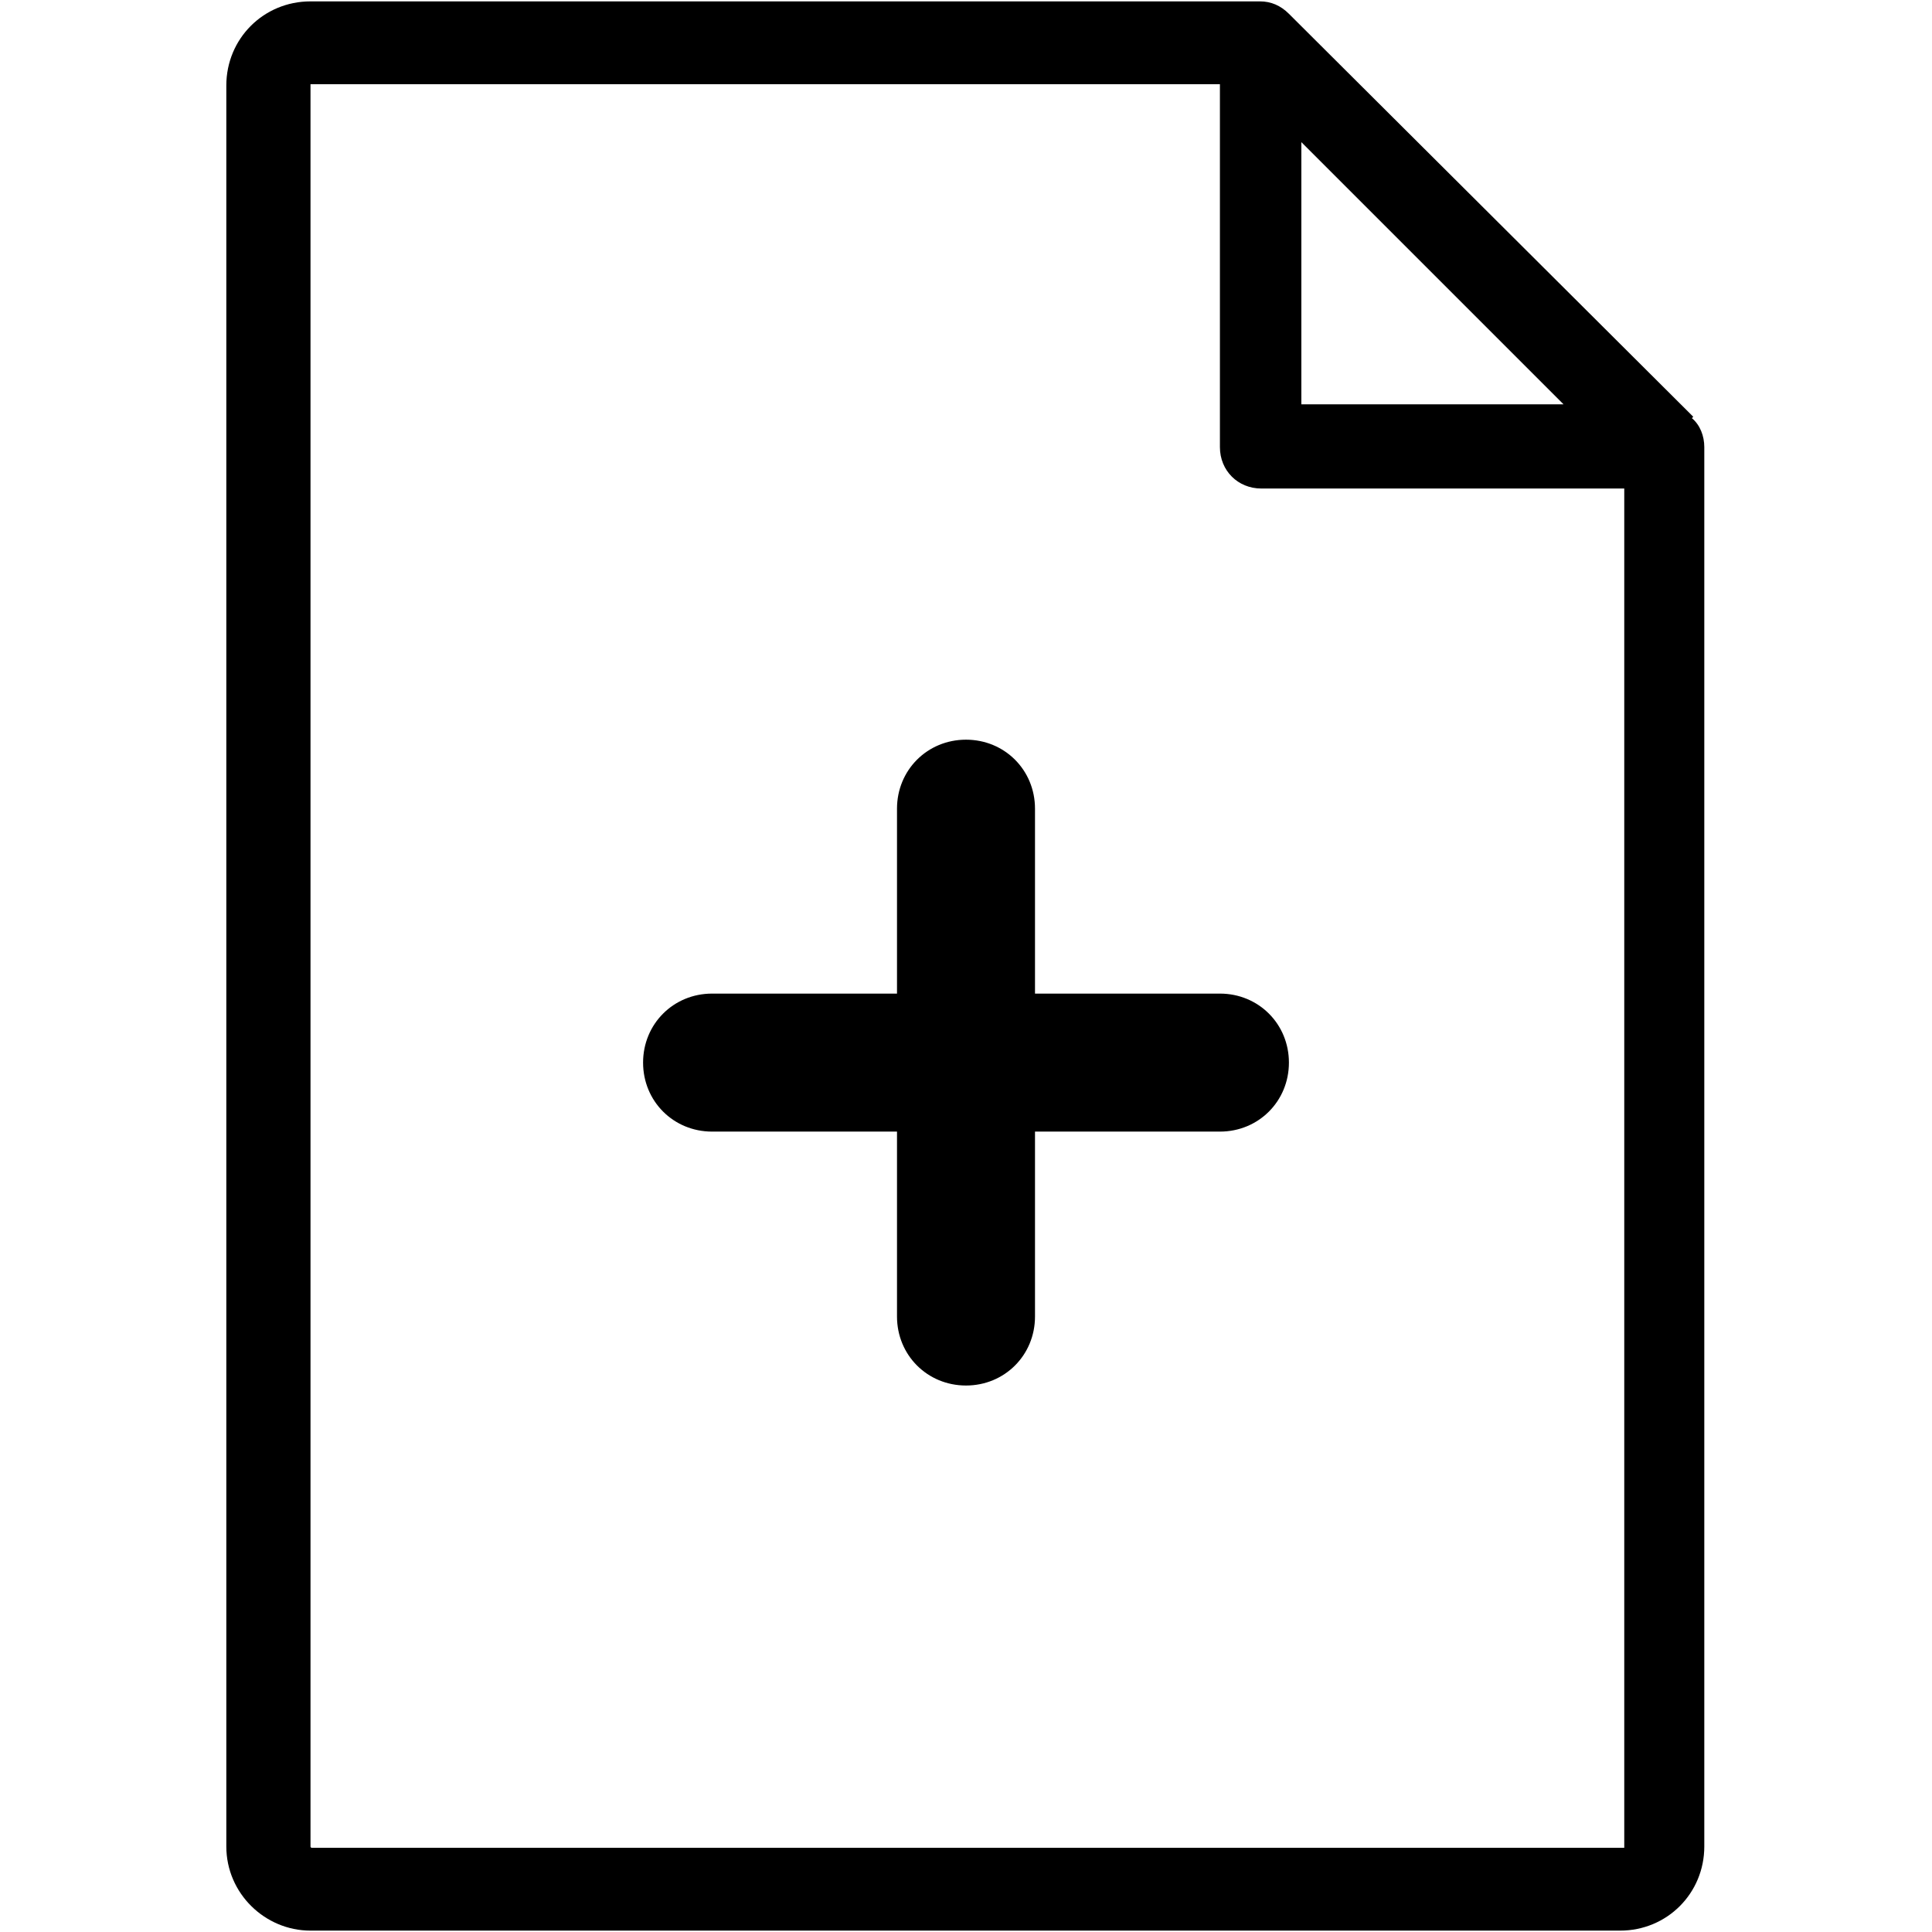
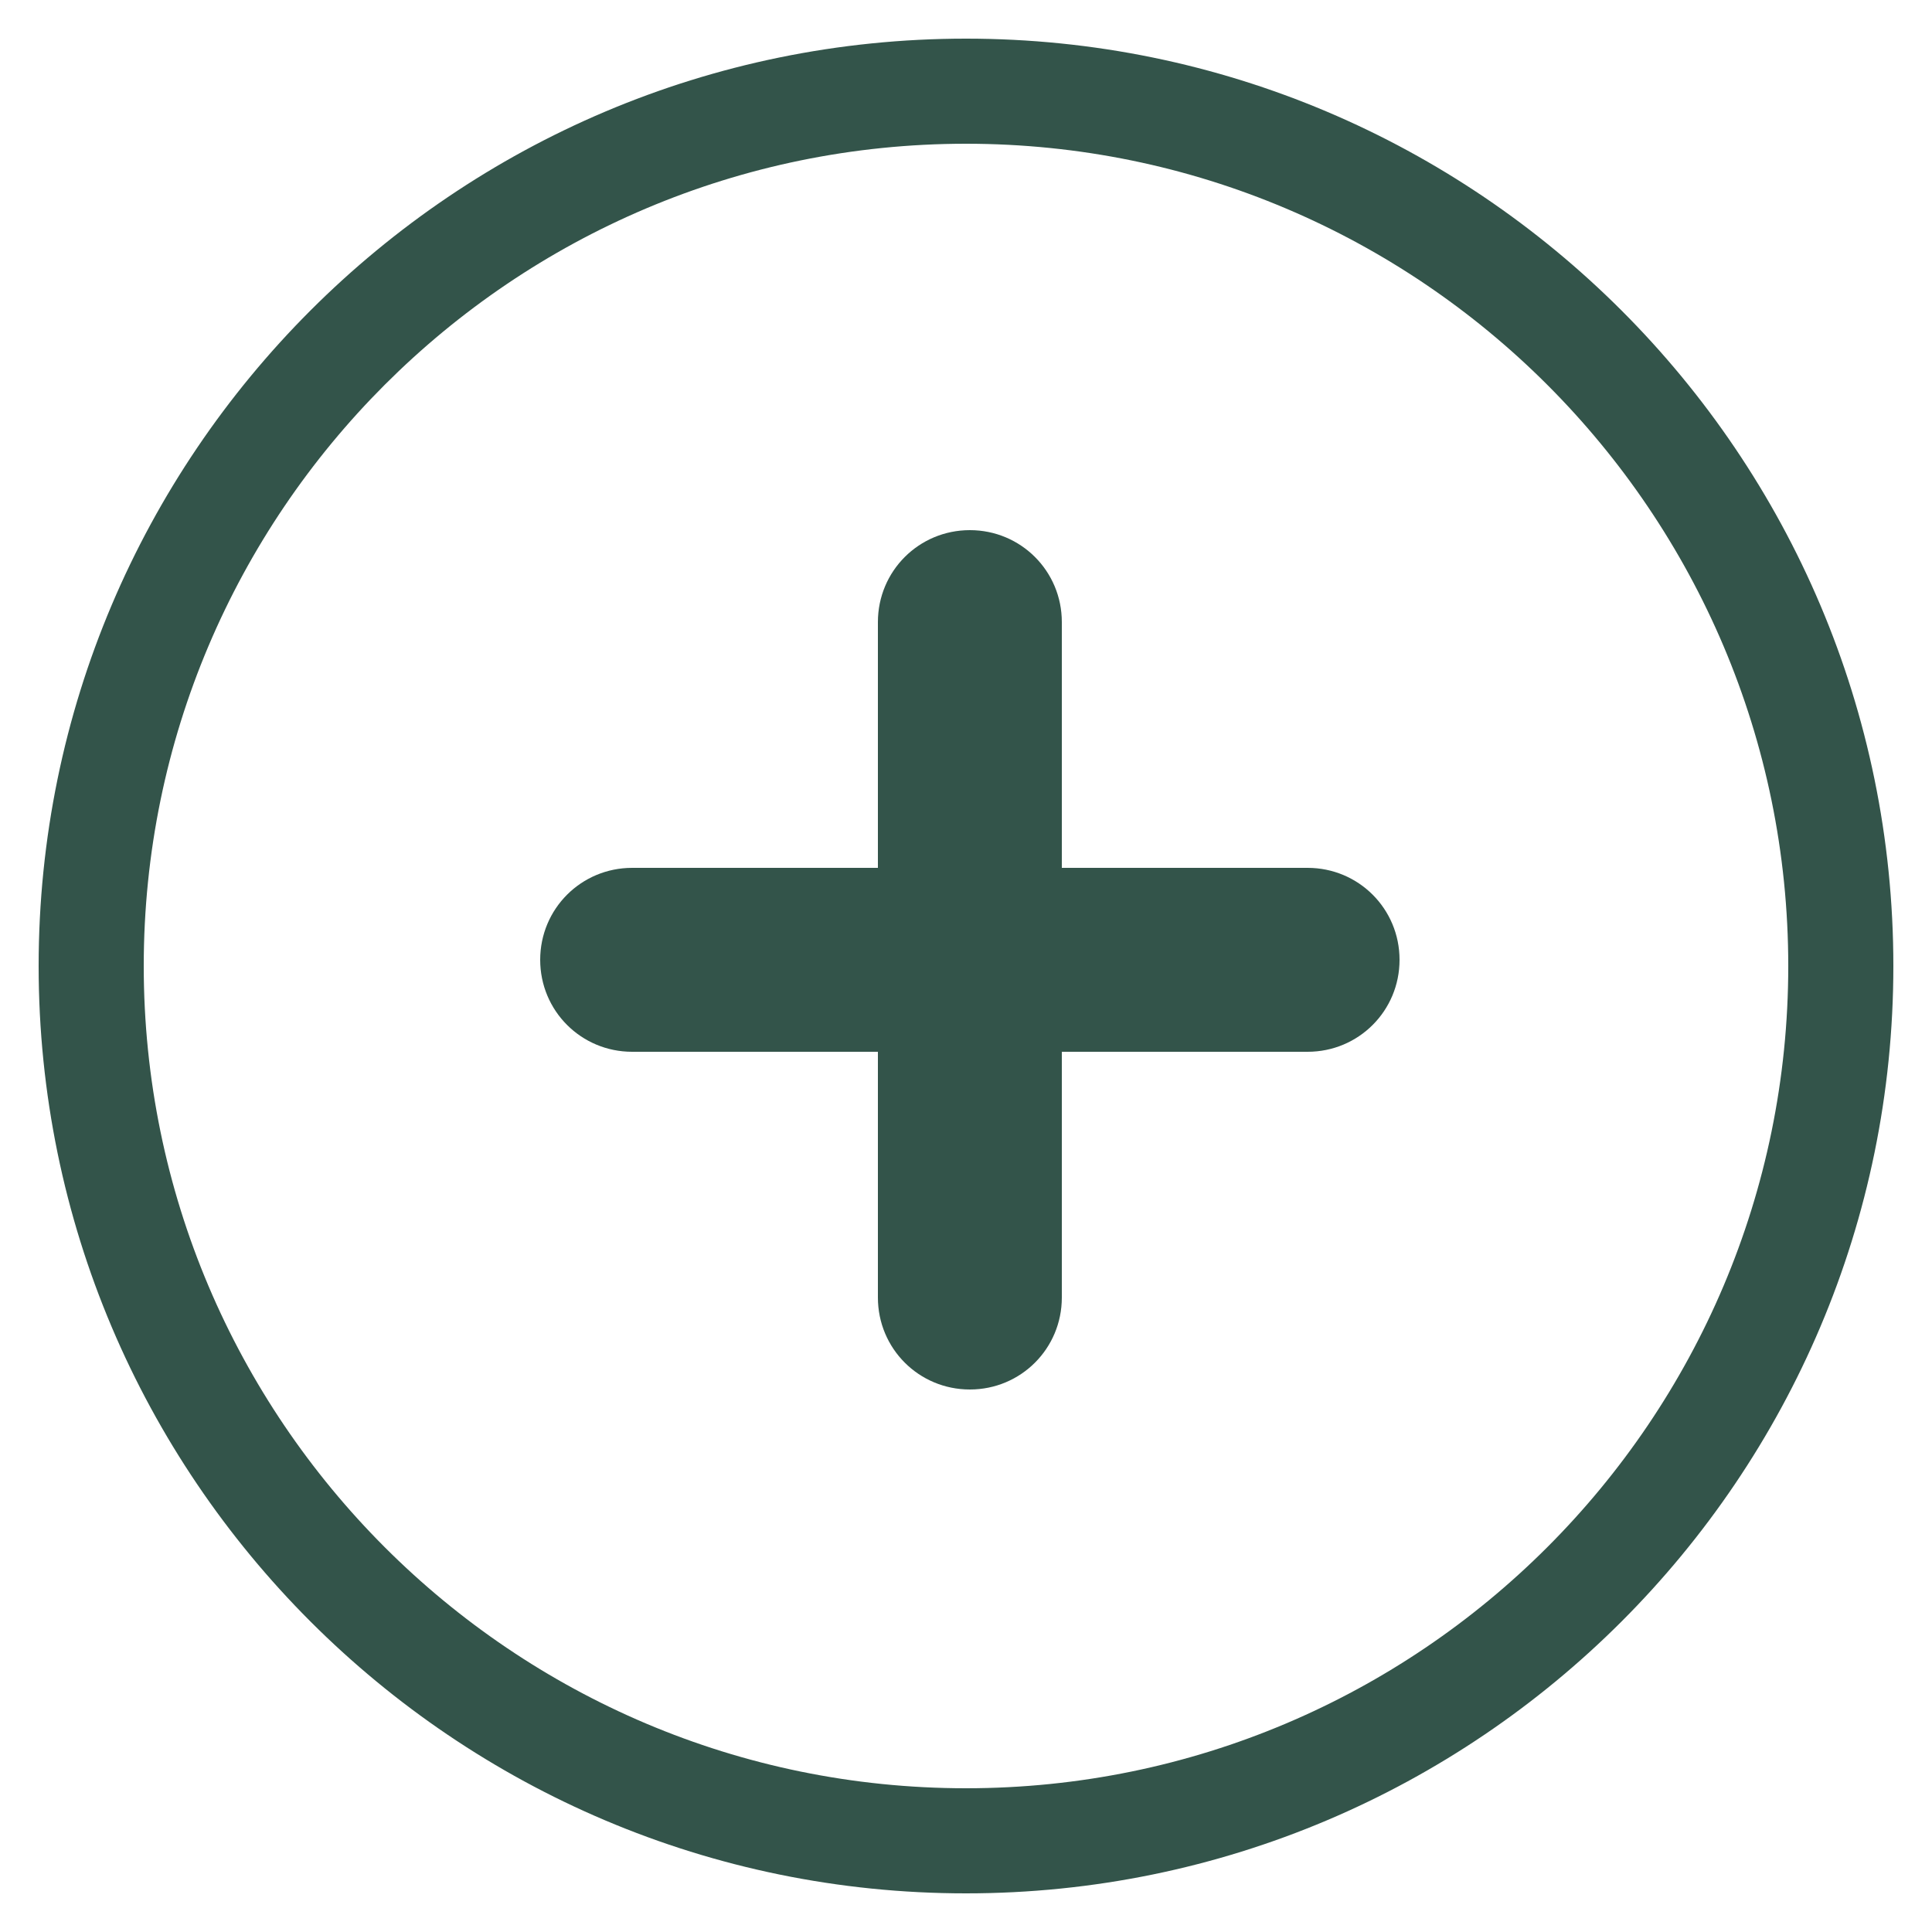
- <svg xmlns="http://www.w3.org/2000/svg" id="Capa_1" data-name="Capa 1" viewBox="0 0 14 14">
-   <path d="M12.27,3.02s0,0,0,0L9.34.1c-.06-.06-.13-.09-.21-.09H2.25C1.91.01,1.64.28,1.64.62v12.76c0,.34.28.61.61.61h9.49c.34,0,.61-.27.61-.61V3.24c0-.08-.03-.16-.09-.21ZM9.43,1.03l1.9,1.9h-1.9v-1.9ZM2.26,13.39s-.01,0-.01-.01V.61h6.59v2.63c0,.17.13.3.3.3h2.63v9.85H2.26Z" />
-   <path d="M8.84,7.2h-1.34v-1.34c0-.28-.22-.5-.5-.5s-.5.22-.5.5v1.34h-1.34c-.28,0-.5.22-.5.5s.22.5.5.5h1.34v1.34c0,.28.22.5.5.5s.5-.22.5-.5v-1.34h1.34c.28,0,.5-.22.5-.5s-.22-.5-.5-.5Z" />
+ <svg xmlns="http://www.w3.org/2000/svg" id="Capa_1" data-name="Capa 1" viewBox="0 0 25 25">
+   <defs>
+     <style>
+       .cls-1 {
+         fill: #33544a;
+       }
+     </style>
+   </defs>
+   <path class="cls-1" d="M16.92,11.23h-3.18v-3.18c0-.66-.53-1.19-1.19-1.19s-1.19.53-1.19,1.19v3.18h-3.18c-.66,0-1.19.53-1.19,1.19s.53,1.19,1.19,1.19h3.18v3.18c0,.66.53,1.19,1.19,1.19s1.19-.53,1.19-1.19v-3.18h3.18c.66,0,1.19-.53,1.19-1.19s-.53-1.19-1.19-1.19Z" />
+   <path class="cls-1" d="M12.5,24.5C5.88,24.5.5,19.12.5,12.5S5.88.5,12.5.5s12,5.38,12,12-5.38,12-12,12ZM12.5,1.86C6.63,1.86,1.86,6.63,1.86,12.5s4.77,10.64,10.64,10.64,10.64-4.77,10.64-10.64S18.37,1.86,12.5,1.86Z" />
</svg>
